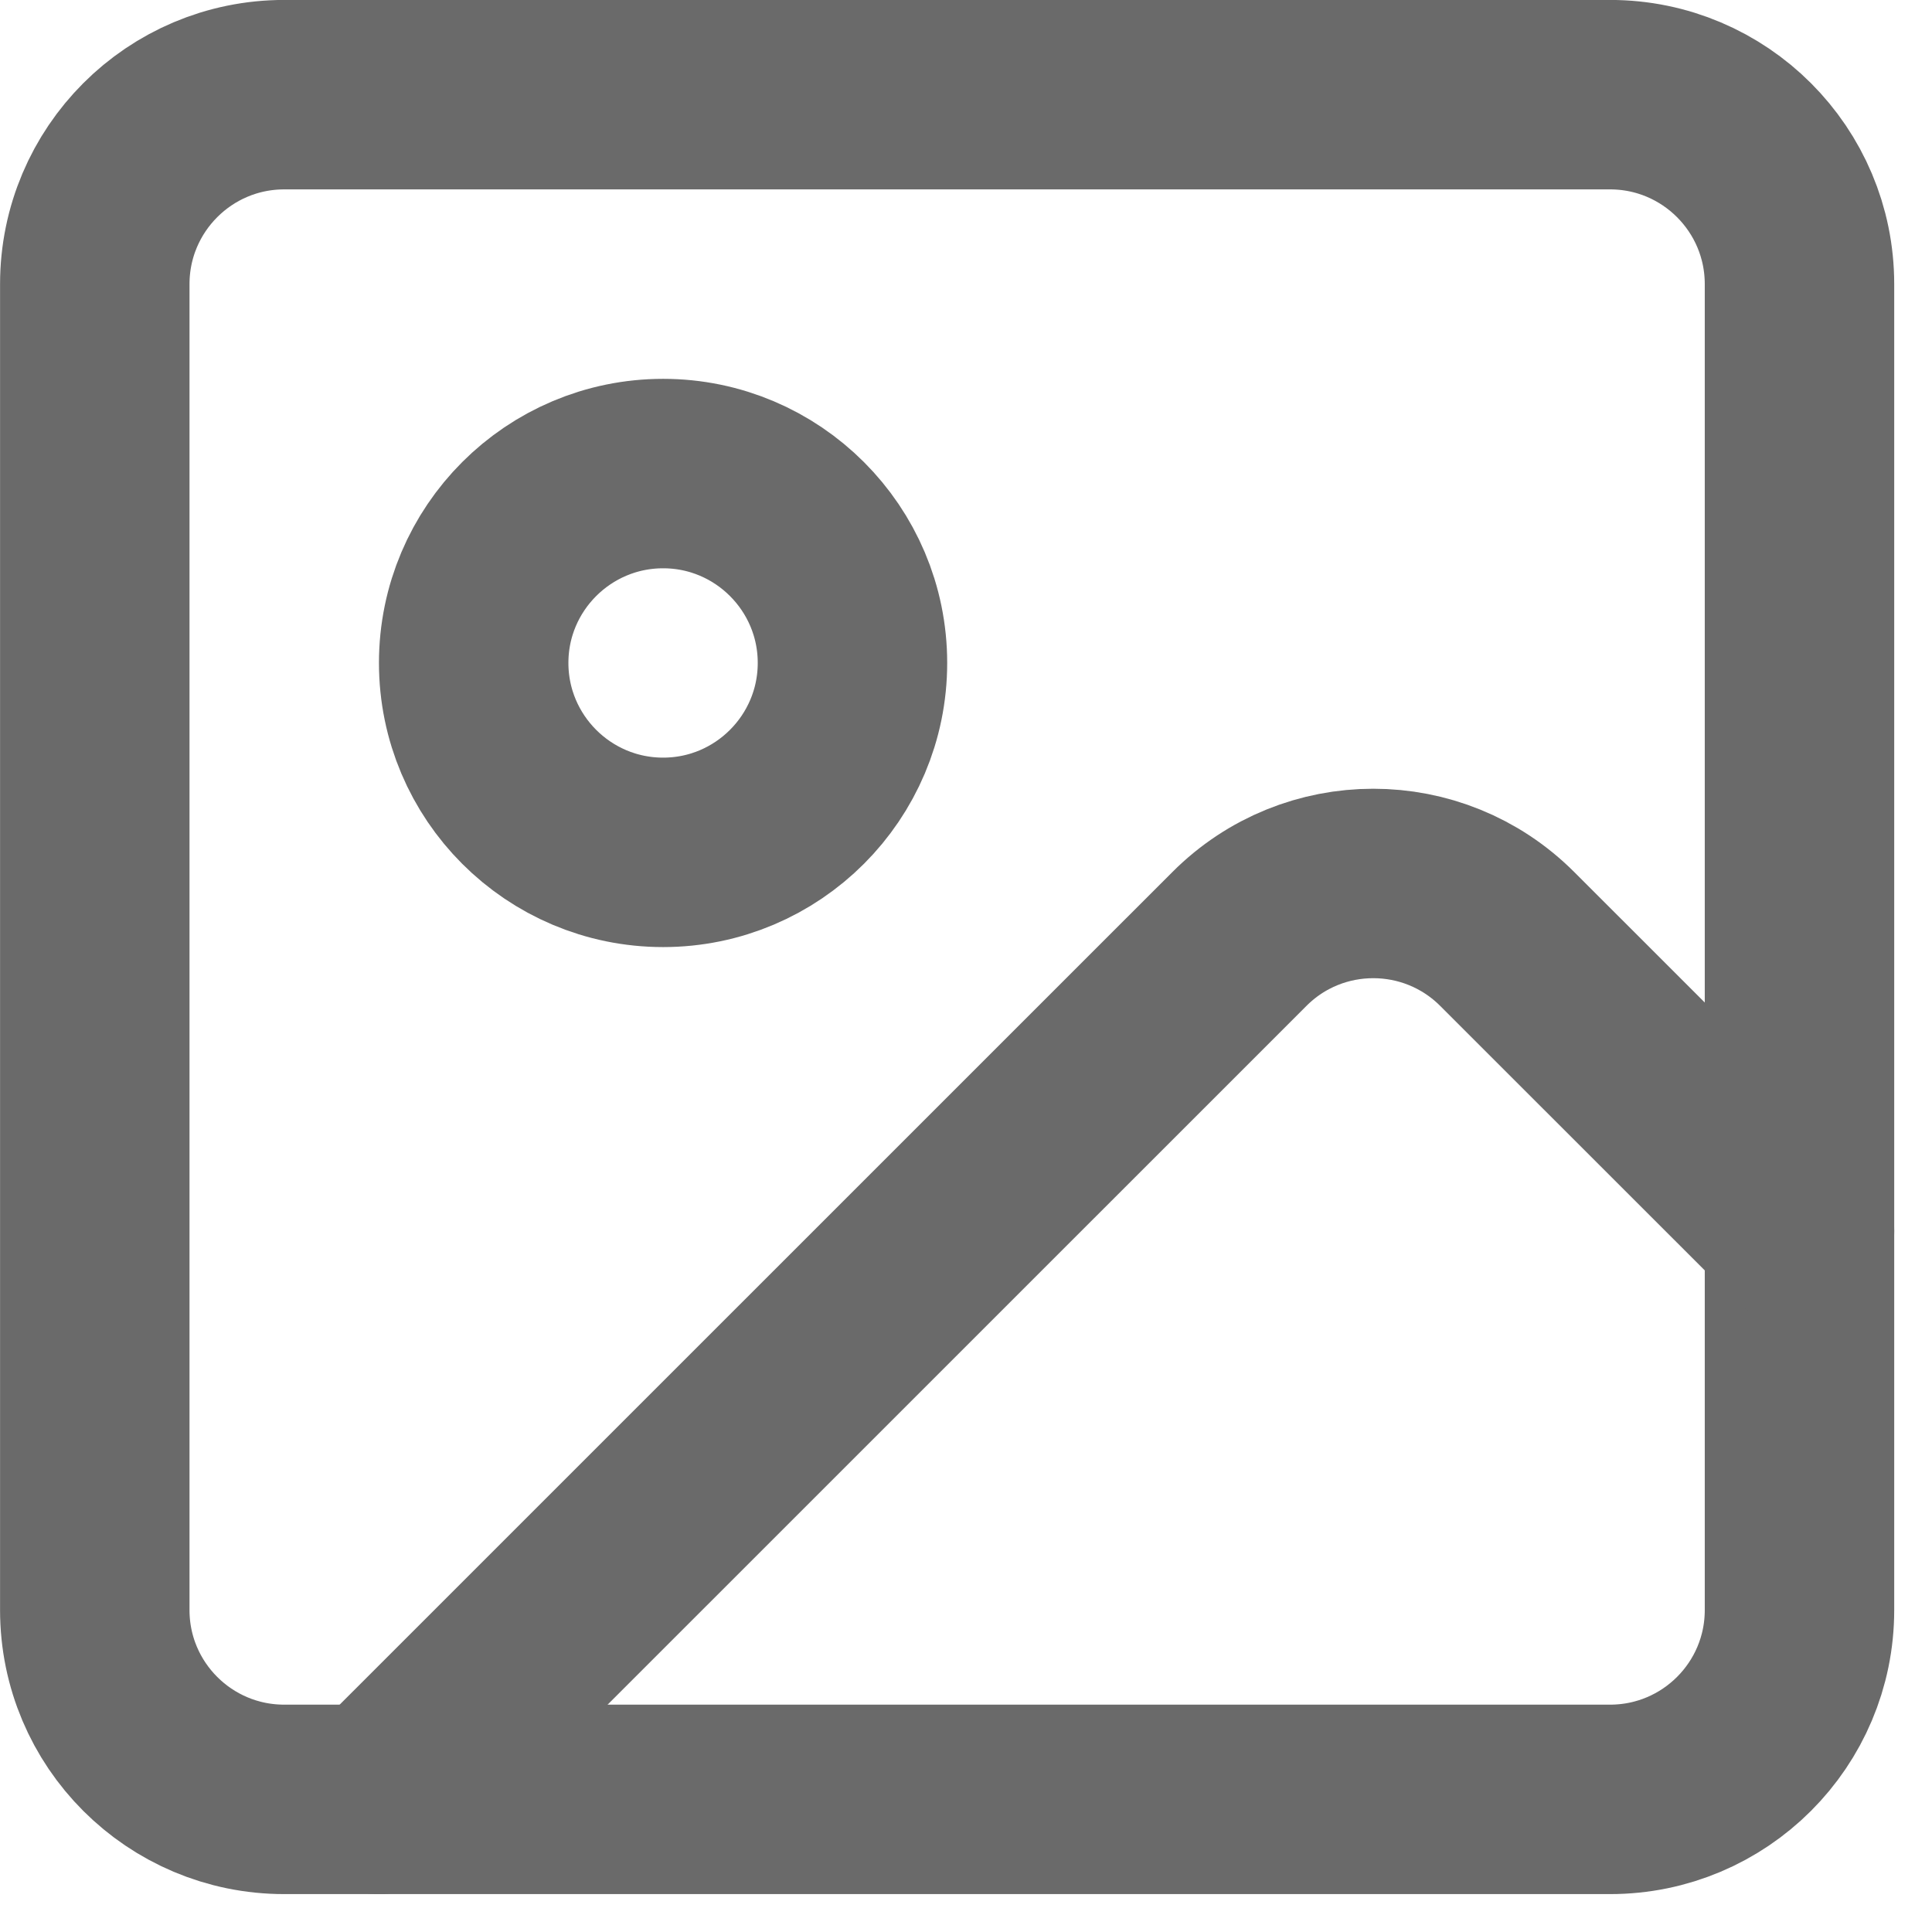
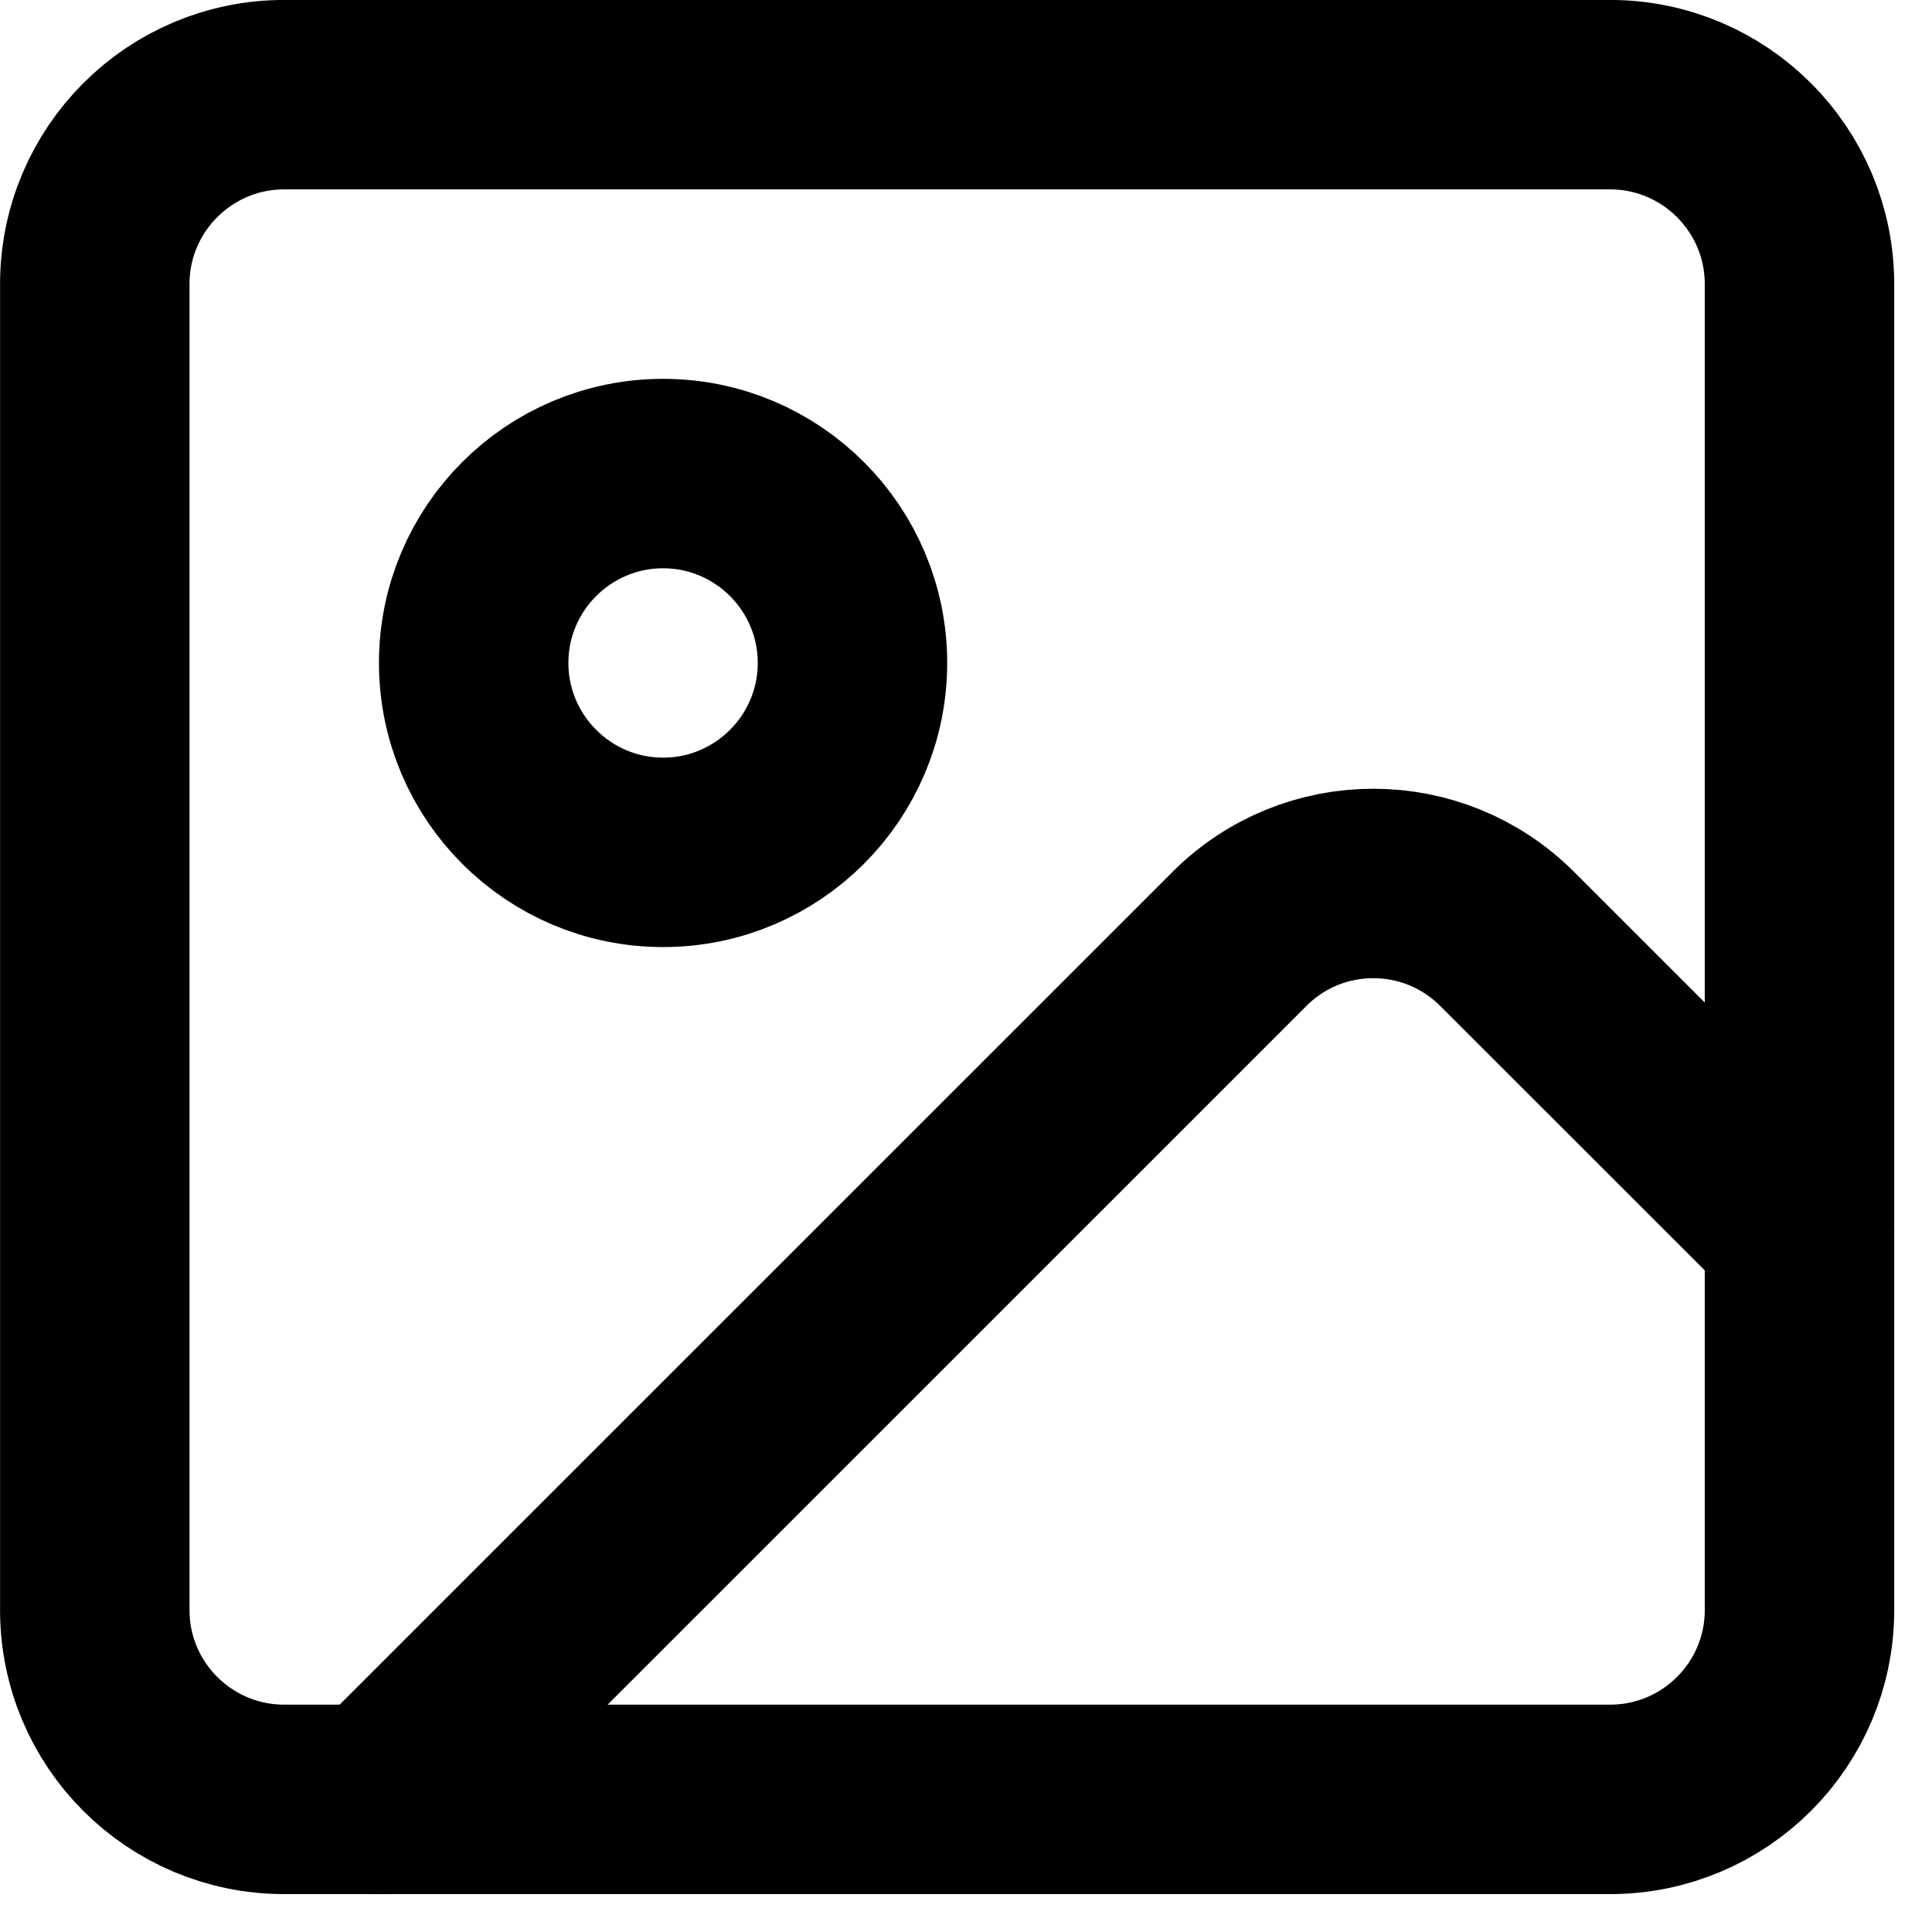
<svg xmlns="http://www.w3.org/2000/svg" width="17" height="17" viewBox="0 0 17 17" fill="none">
-   <path d="M2.501 0.833H14.167C15.088 0.833 15.834 1.58 15.834 2.5V14.167C15.834 15.087 15.088 15.833 14.167 15.833H2.501C1.58 15.833 0.834 15.087 0.834 14.167V2.5C0.834 1.58 1.58 0.833 2.501 0.833V0.833" stroke="#6A6A6A" stroke-width="1.667" stroke-linecap="round" stroke-linejoin="round" />
-   <path d="M4.168 5.833C4.168 6.753 4.915 7.5 5.835 7.5C6.754 7.5 7.501 6.753 7.501 5.833C7.501 4.914 6.754 4.167 5.835 4.167C4.915 4.167 4.168 4.914 4.168 5.833V5.833" stroke="#6A6A6A" stroke-width="1.667" stroke-linecap="round" stroke-linejoin="round" />
-   <path d="M15.834 10.833L13.262 8.262C12.611 7.611 11.556 7.611 10.906 8.262L3.334 15.833" stroke="#6A6A6A" stroke-width="1.667" stroke-linecap="round" stroke-linejoin="round" />
+   <path d="M2.501 0.833H14.167C15.088 0.833 15.834 1.58 15.834 2.5V14.167C15.834 15.087 15.088 15.833 14.167 15.833H2.501C1.58 15.833 0.834 15.087 0.834 14.167V2.5C0.834 1.58 1.58 0.833 2.501 0.833V0.833" stroke="currentColor" stroke-width="1.667" stroke-linecap="round" stroke-linejoin="round" />
+   <path d="M4.168 5.833C4.168 6.753 4.915 7.5 5.835 7.5C6.754 7.5 7.501 6.753 7.501 5.833C7.501 4.914 6.754 4.167 5.835 4.167C4.915 4.167 4.168 4.914 4.168 5.833V5.833" stroke="currentColor" stroke-width="1.667" stroke-linecap="round" stroke-linejoin="round" />
+   <path d="M15.834 10.833L13.262 8.262C12.611 7.611 11.556 7.611 10.906 8.262L3.334 15.833" stroke="currentColor" stroke-width="1.667" stroke-linecap="round" stroke-linejoin="round" />
</svg>
